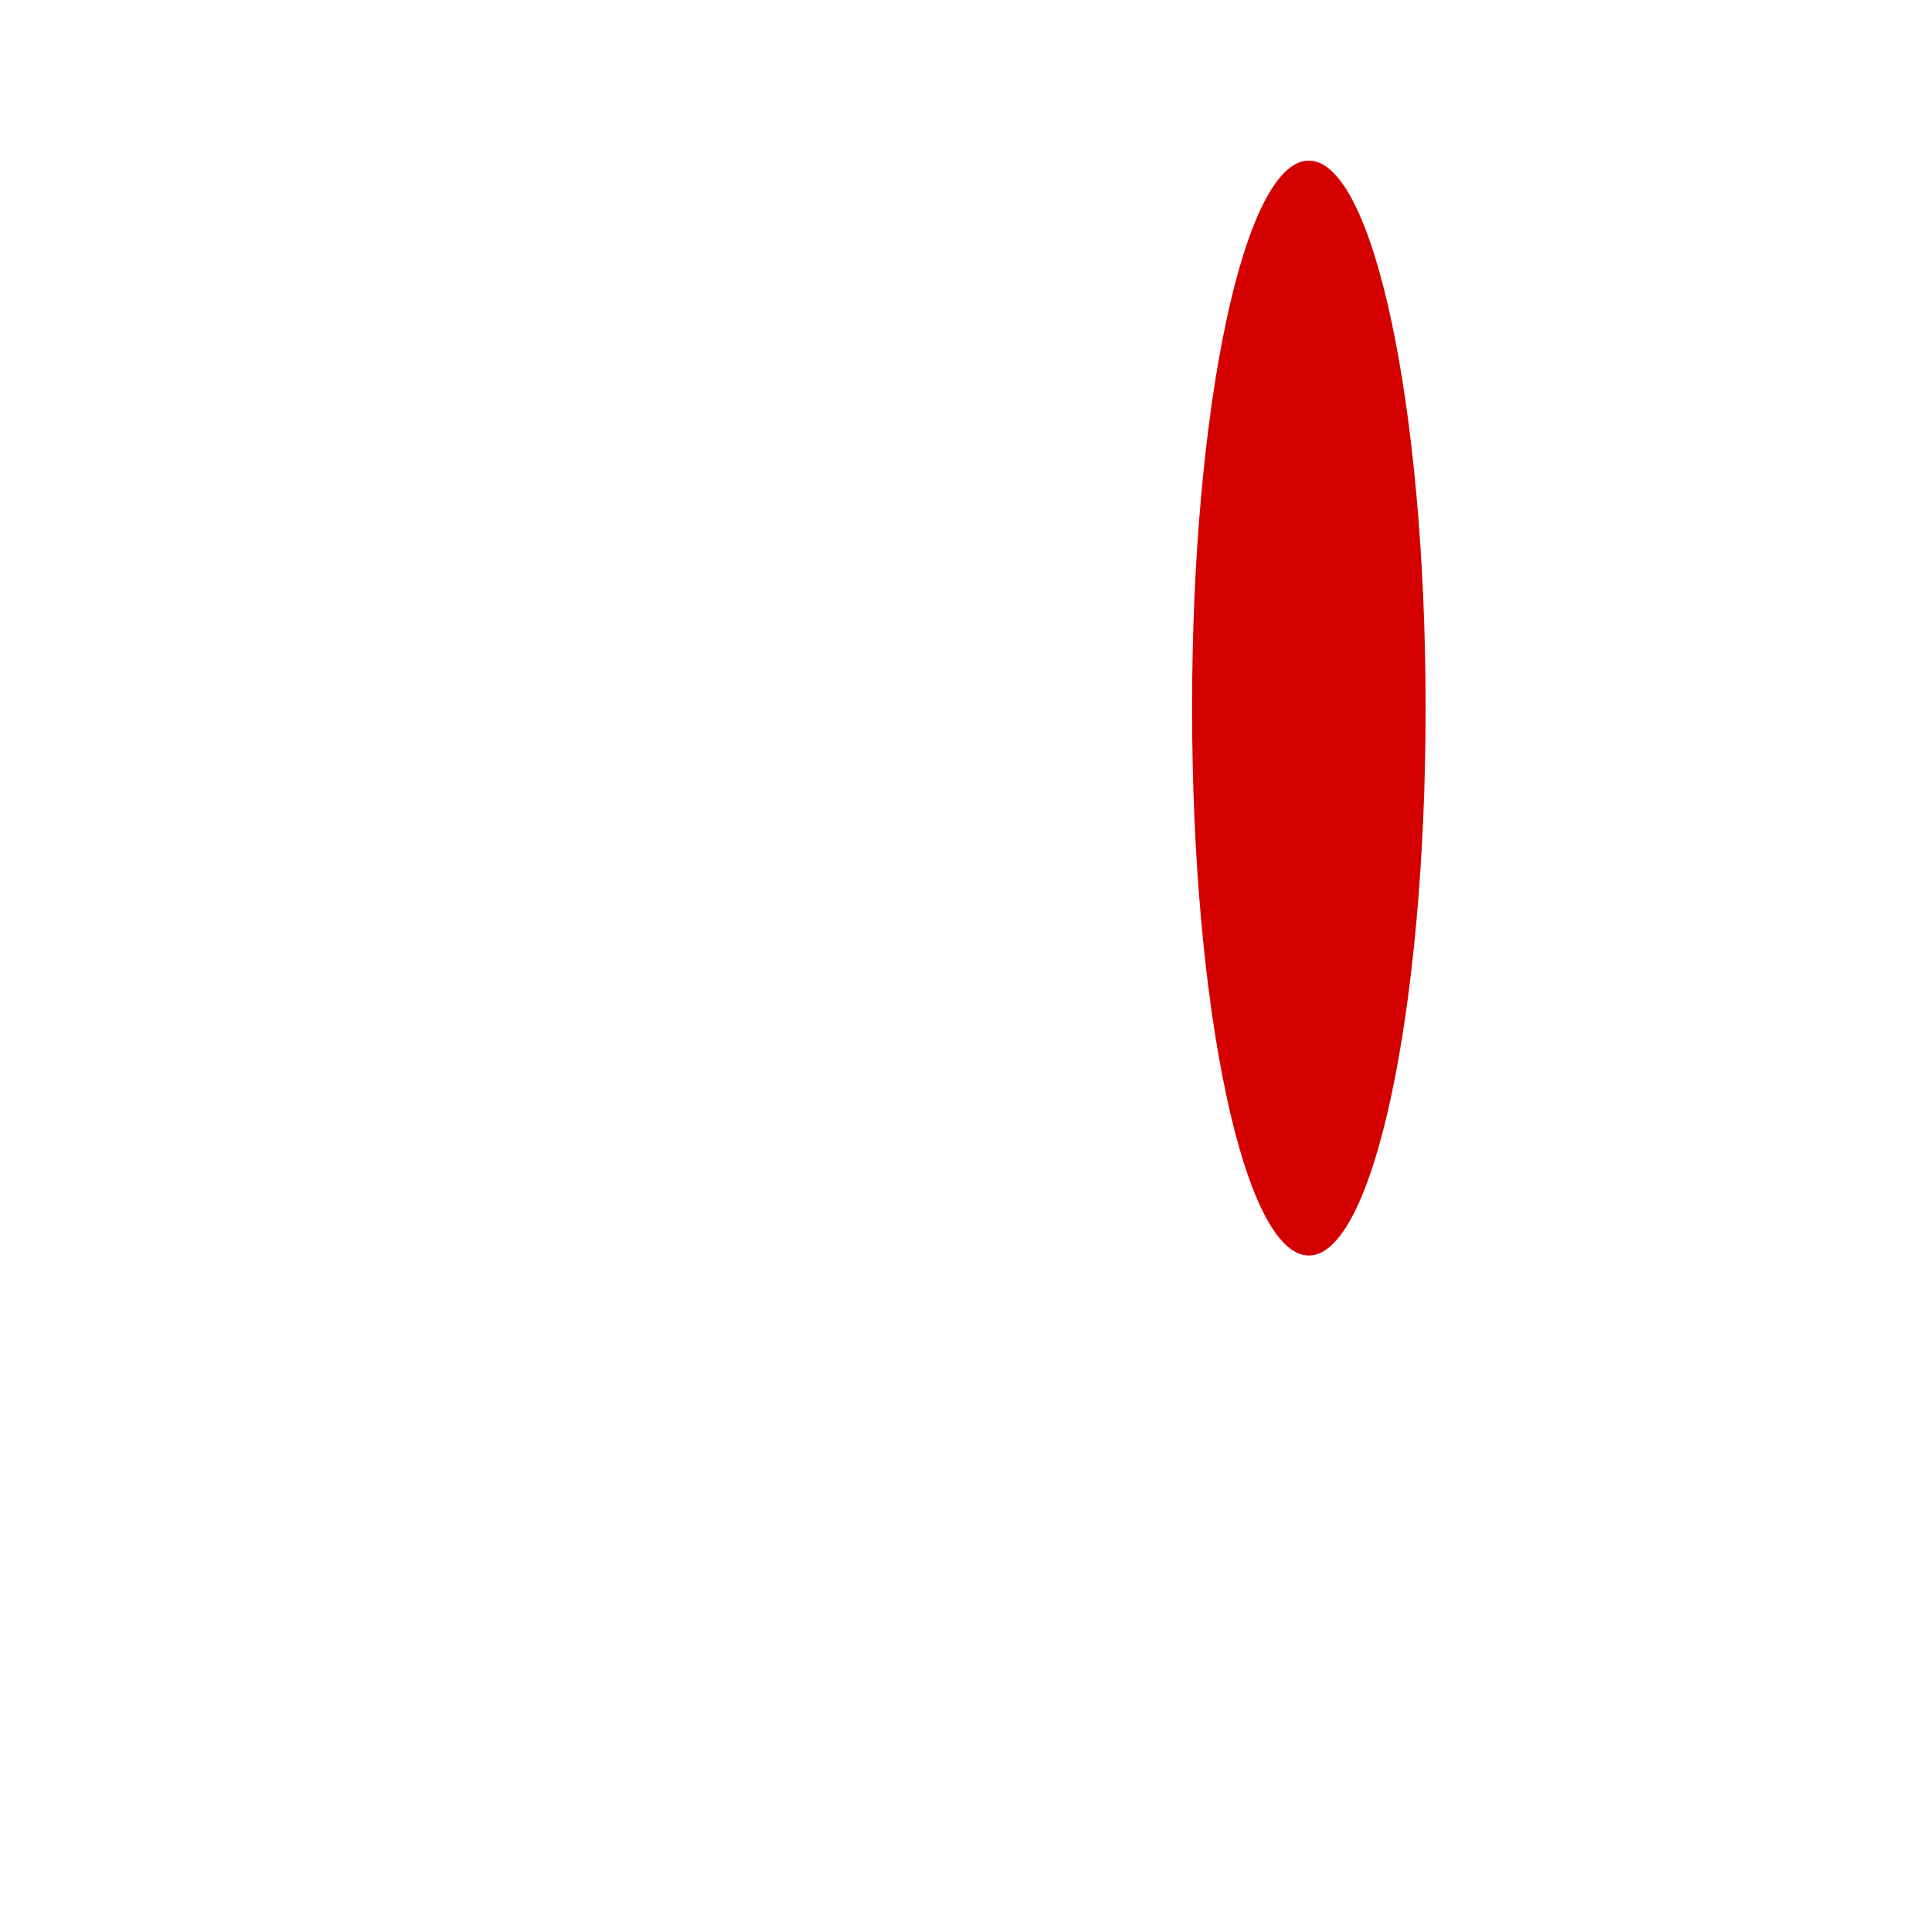
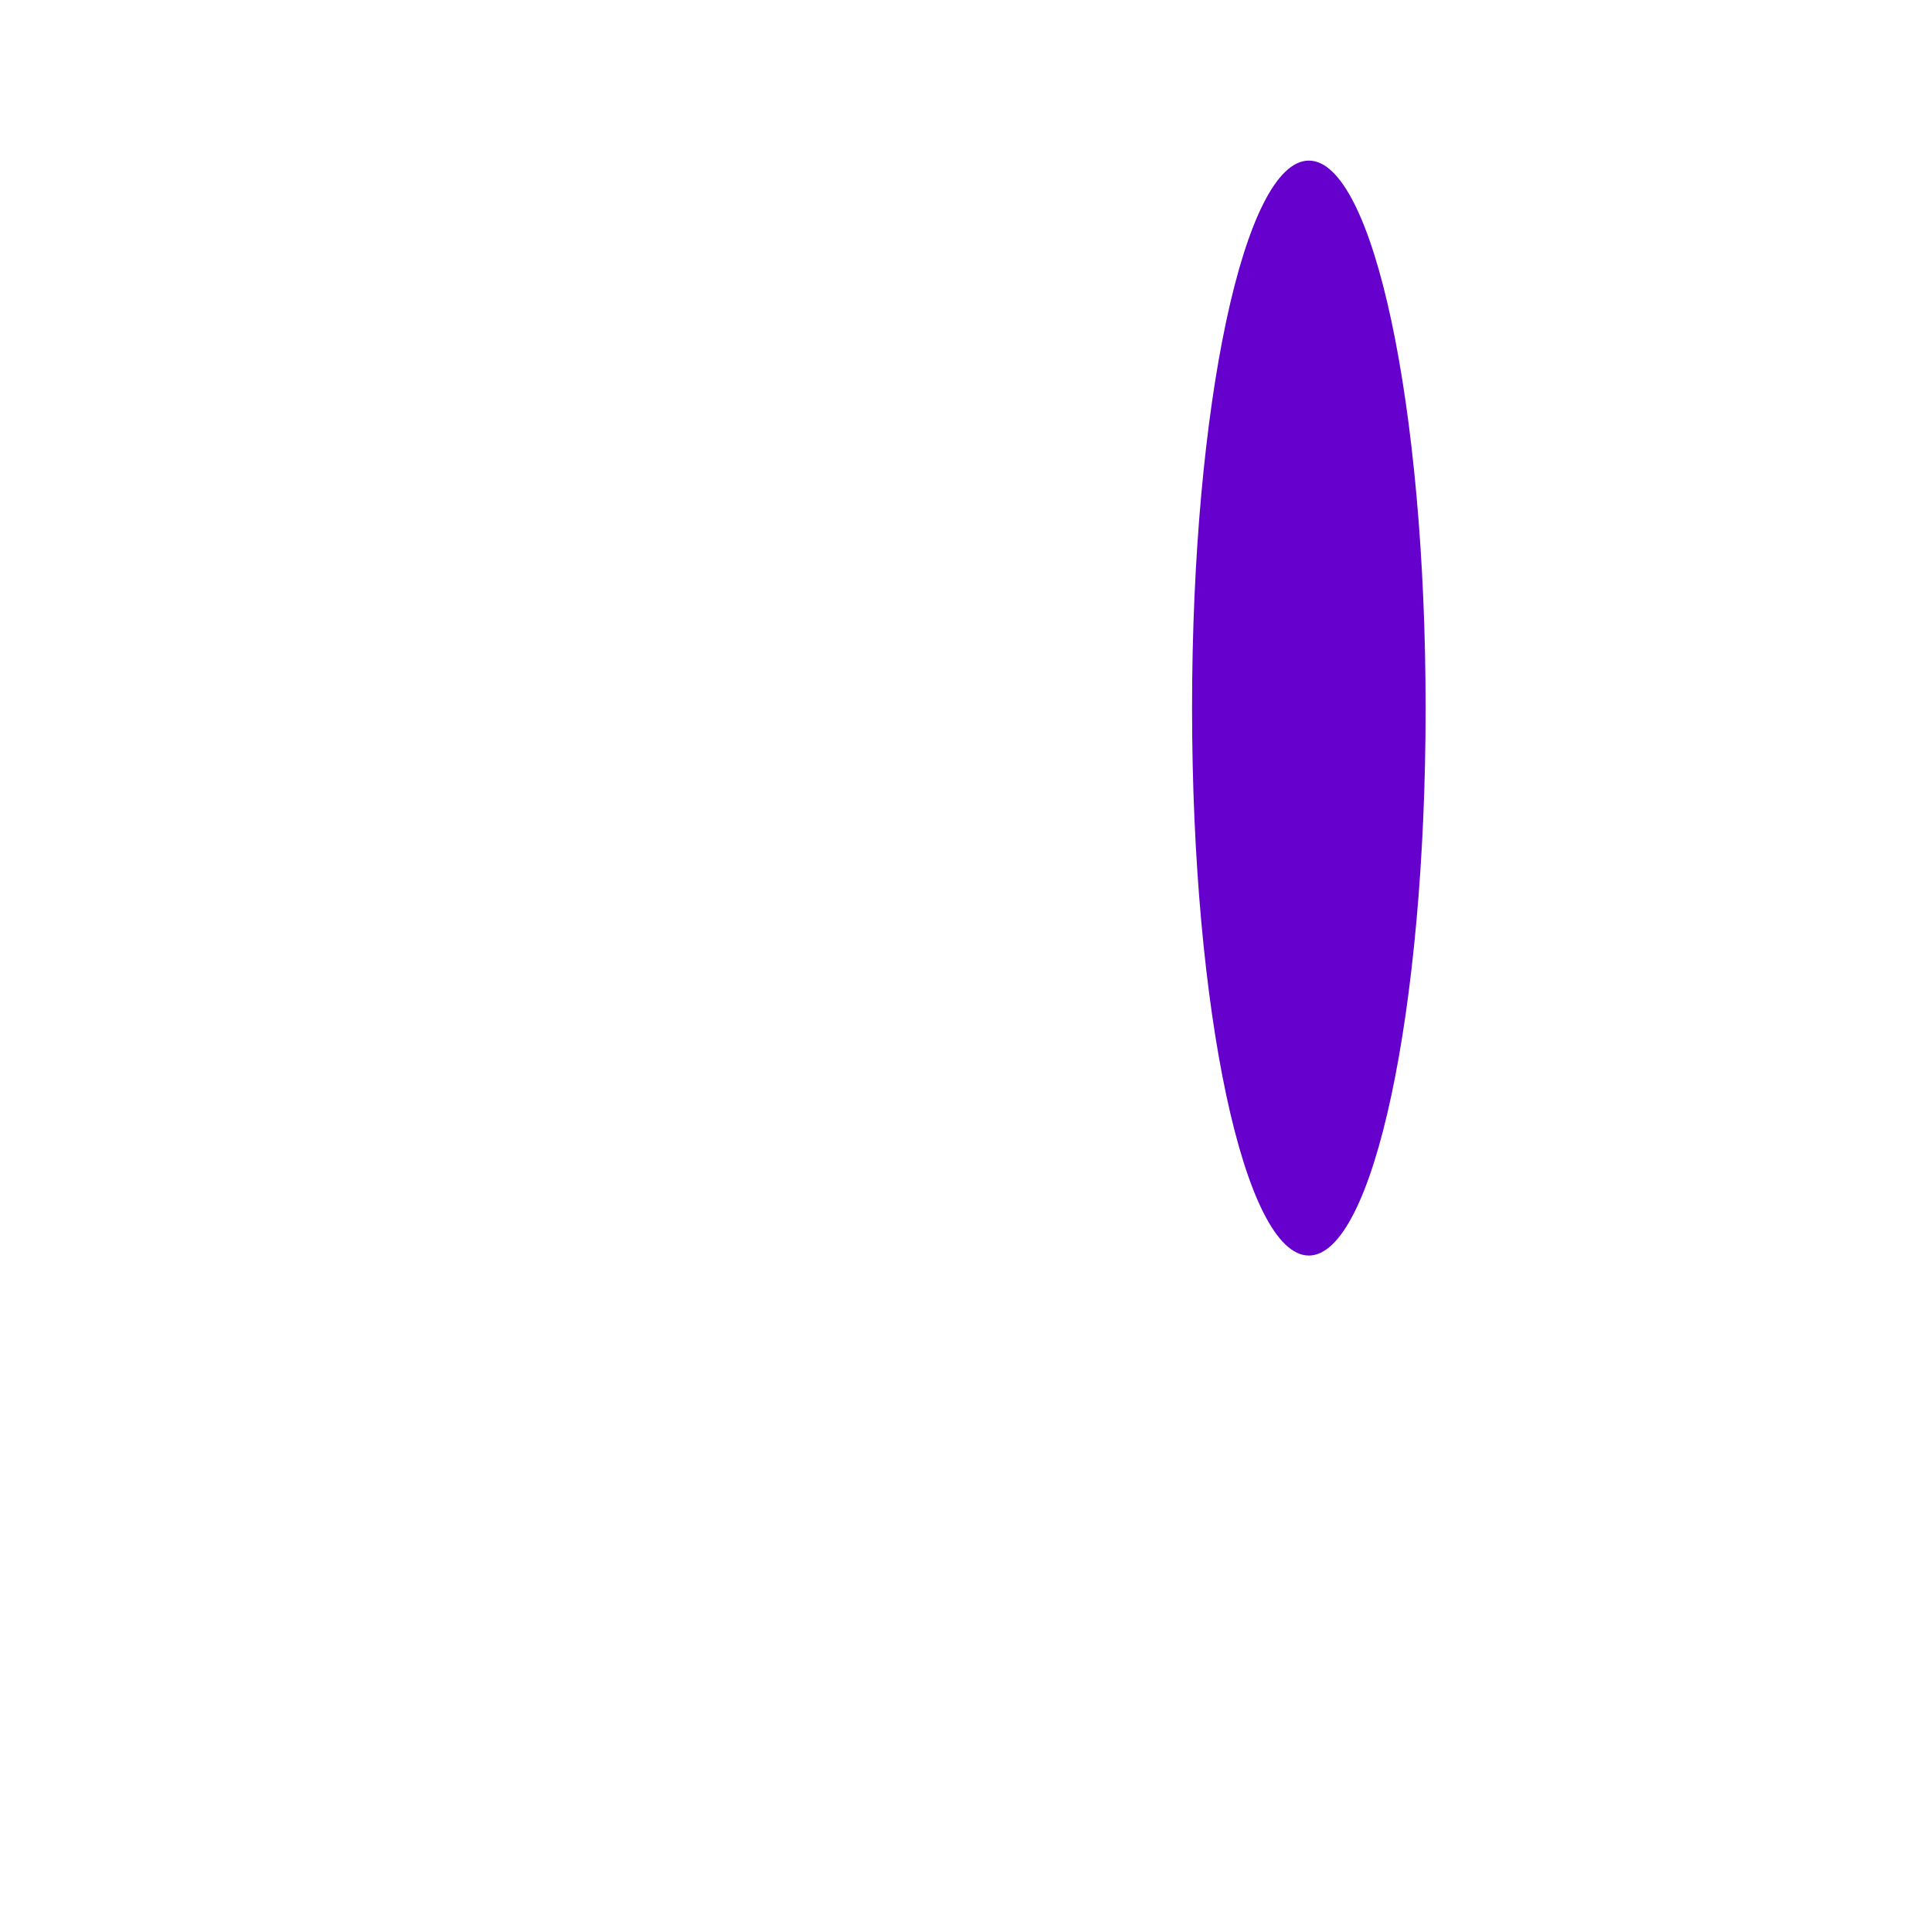
<svg xmlns="http://www.w3.org/2000/svg" id="SVGRoot" width="800.04" height="802.06" version="1.1" viewBox="0 0 800.04 802.06">
  <g transform="translate(-2.3725e-5)">
-     <ellipse cx="543.46" cy="293.95" rx="48.487" ry="227.28" fill="#d40000" stroke-width=".551" />
+     <ellipse cx="543.46" cy="293.95" rx="48.487" ry="227.28" fill="#6600cc" stroke-width=".551" />
  </g>
</svg>
